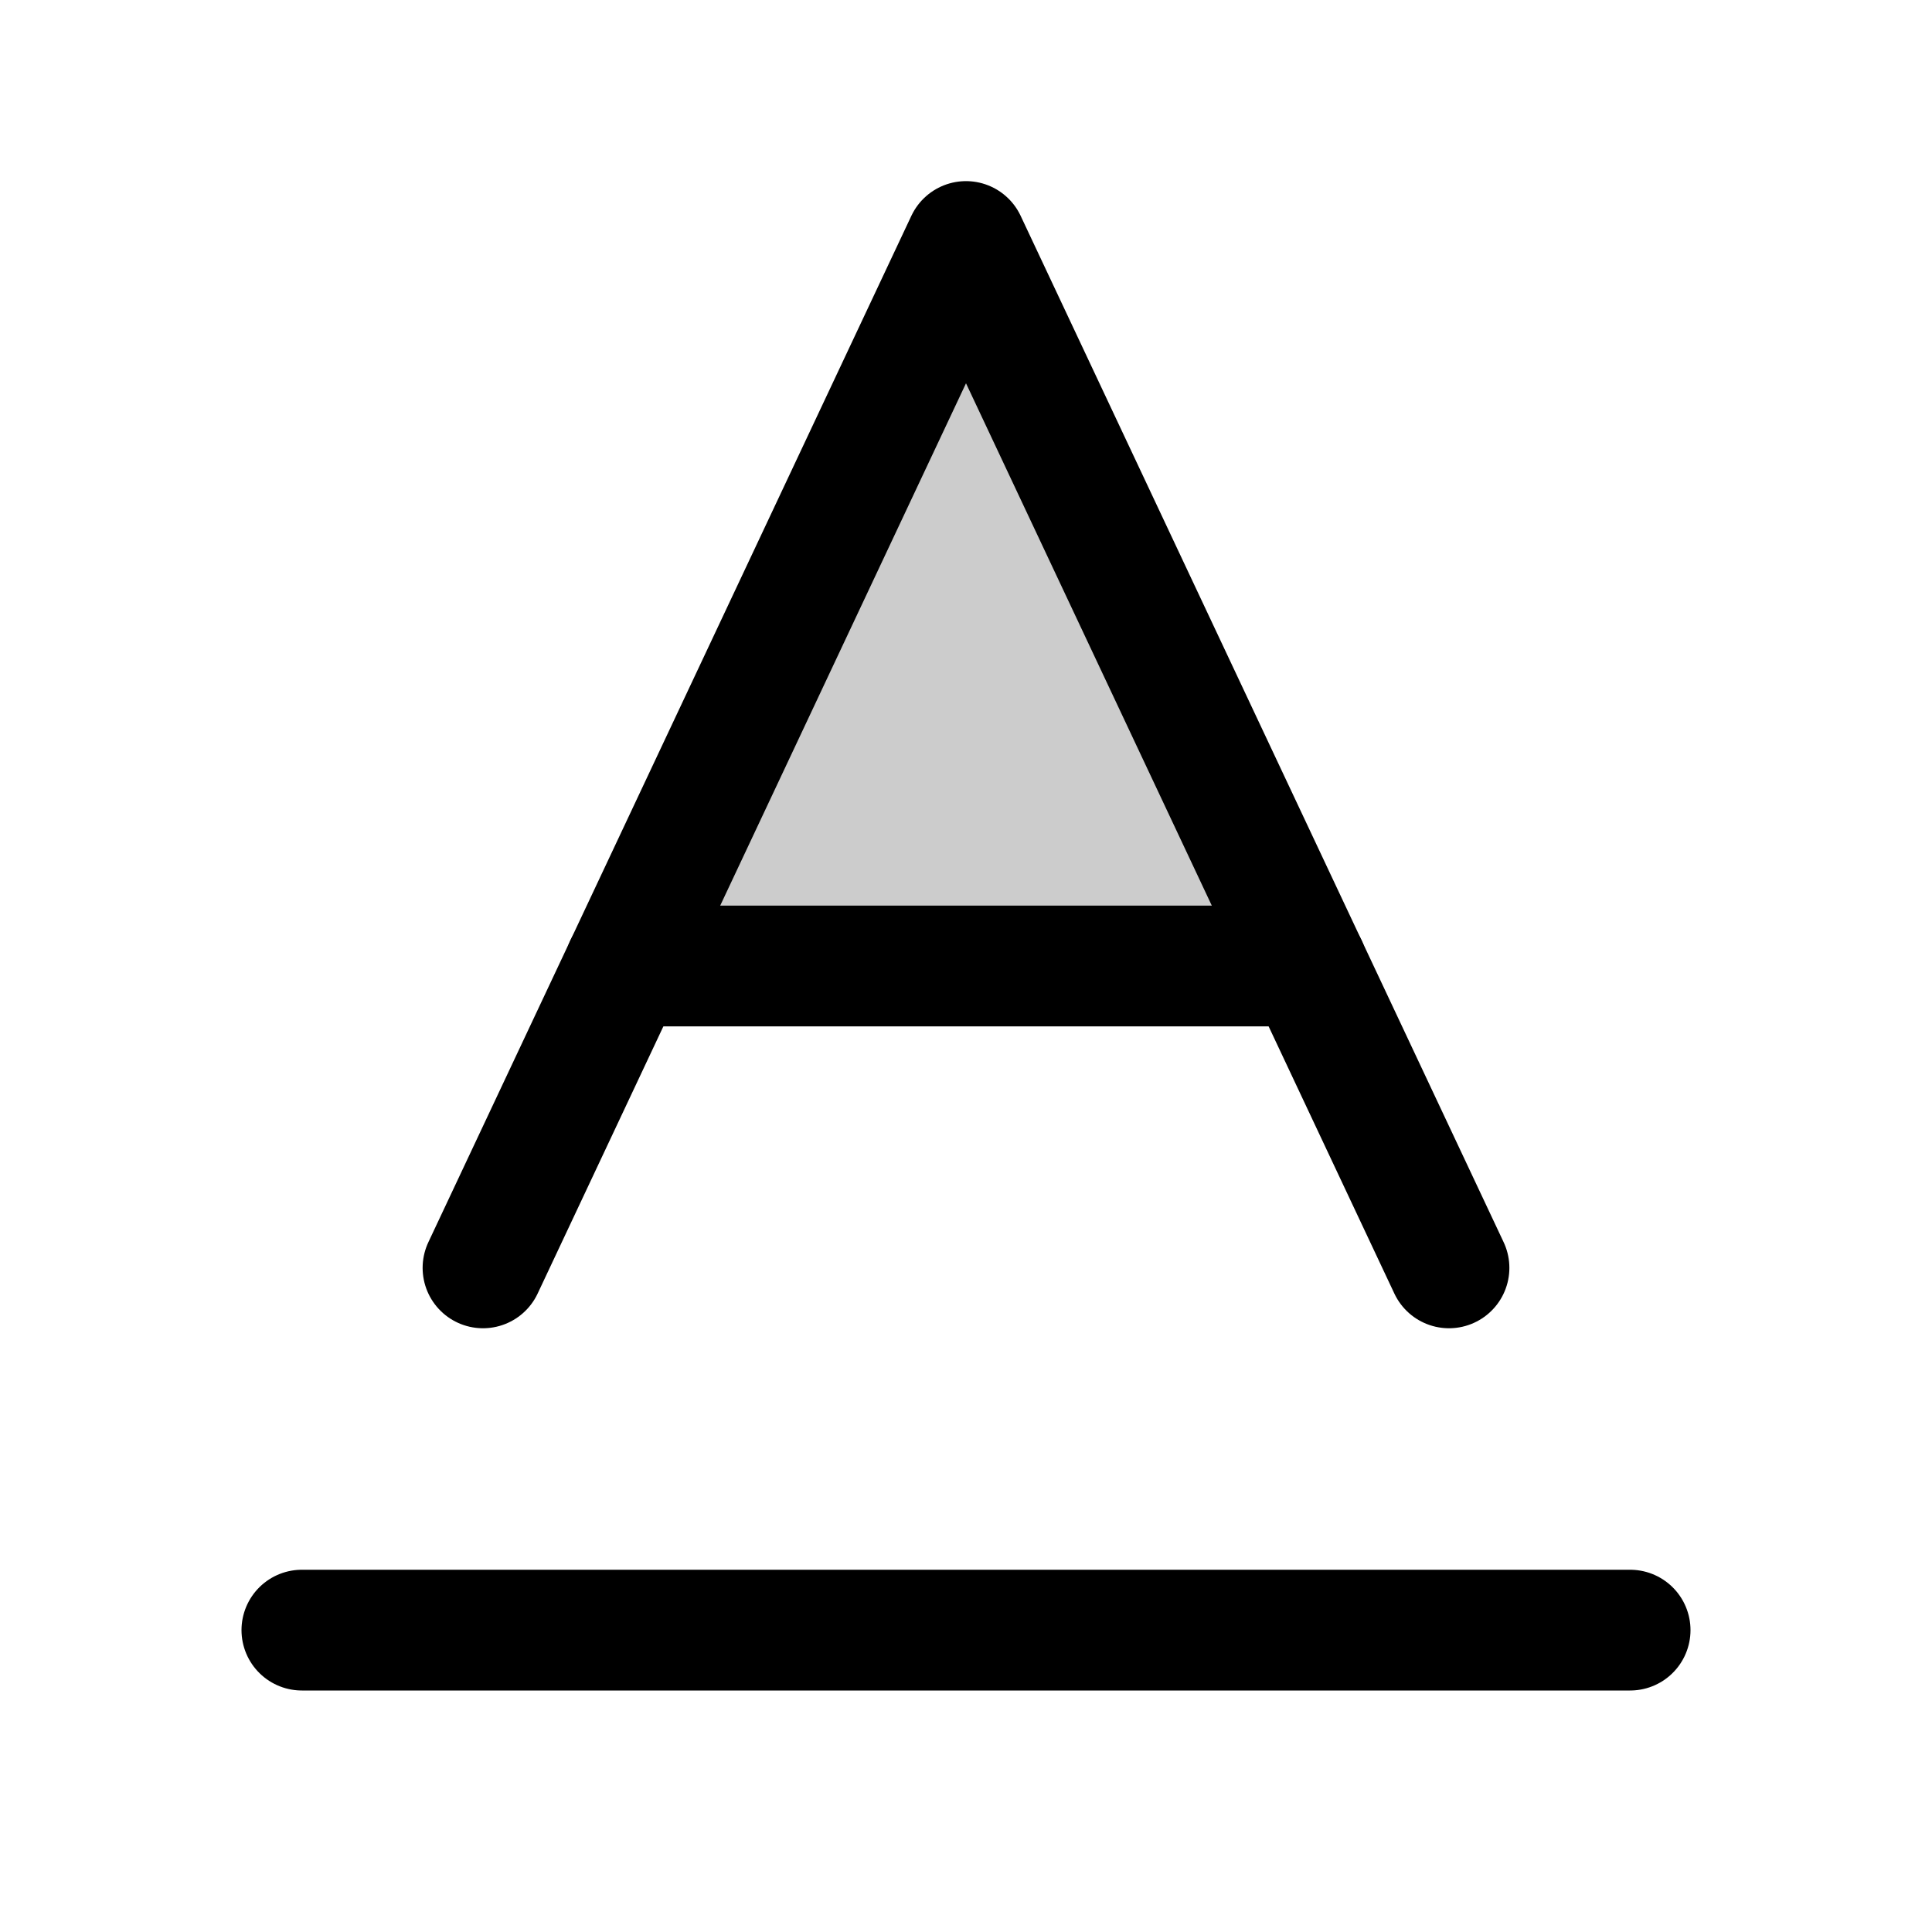
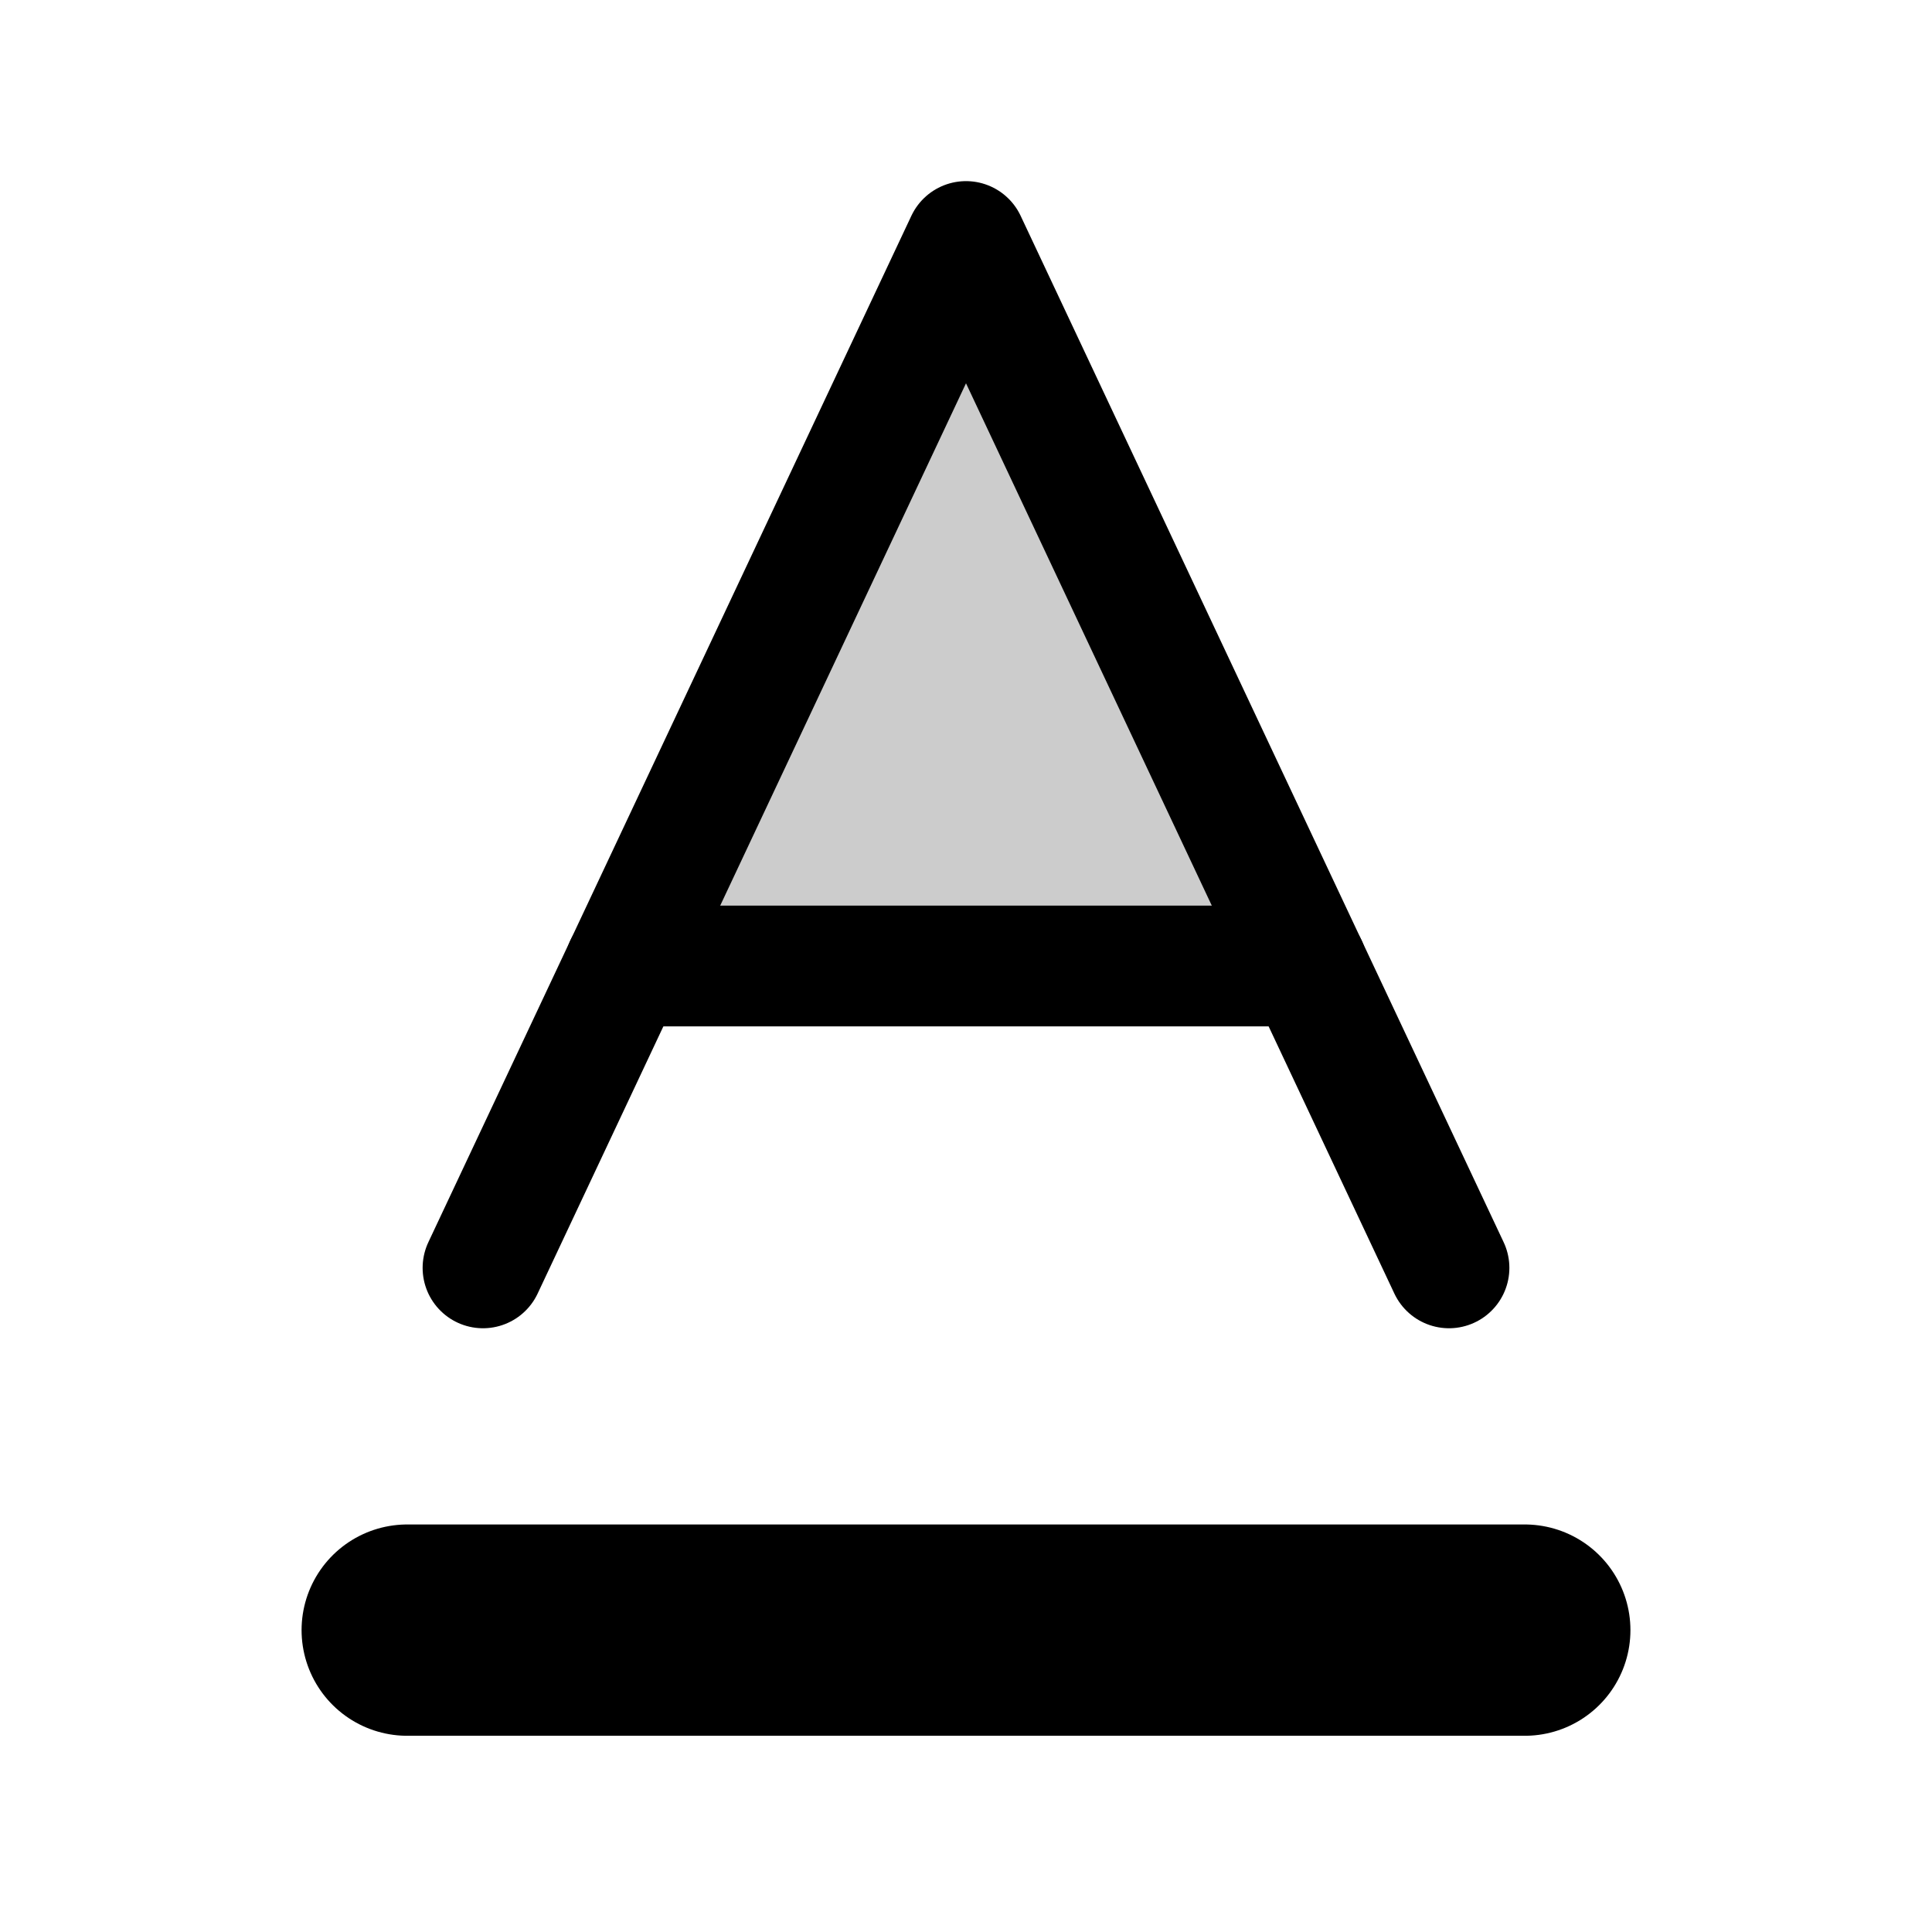
<svg xmlns="http://www.w3.org/2000/svg" viewBox="0 0 256 256">
  <rect width="256" height="256" fill="none" />
  <polygon points="82.82 128 173.18 128 128 32 82.82 128" opacity="0.2" />
  <polyline points="192 168 128 32 64 168" fill="none" stroke="currentColor" stroke-linecap="round" stroke-linejoin="round" stroke-width="16" />
  <line x1="173.18" y1="128" x2="82.82" y2="128" fill="none" stroke="currentColor" stroke-linecap="round" stroke-linejoin="round" stroke-width="16" />
-   <line x1="40" y1="216" x2="216" y2="216" fill="none" stroke="currentColor" stroke-linecap="round" stroke-linejoin="round" stroke-width="16" />
+   <line x1="53.96" y1="216" x2="202.04" y2="216" fill="none" stroke="currentColor" stroke-linecap="round" stroke-linejoin="round" stroke-width="28" />
</svg>
